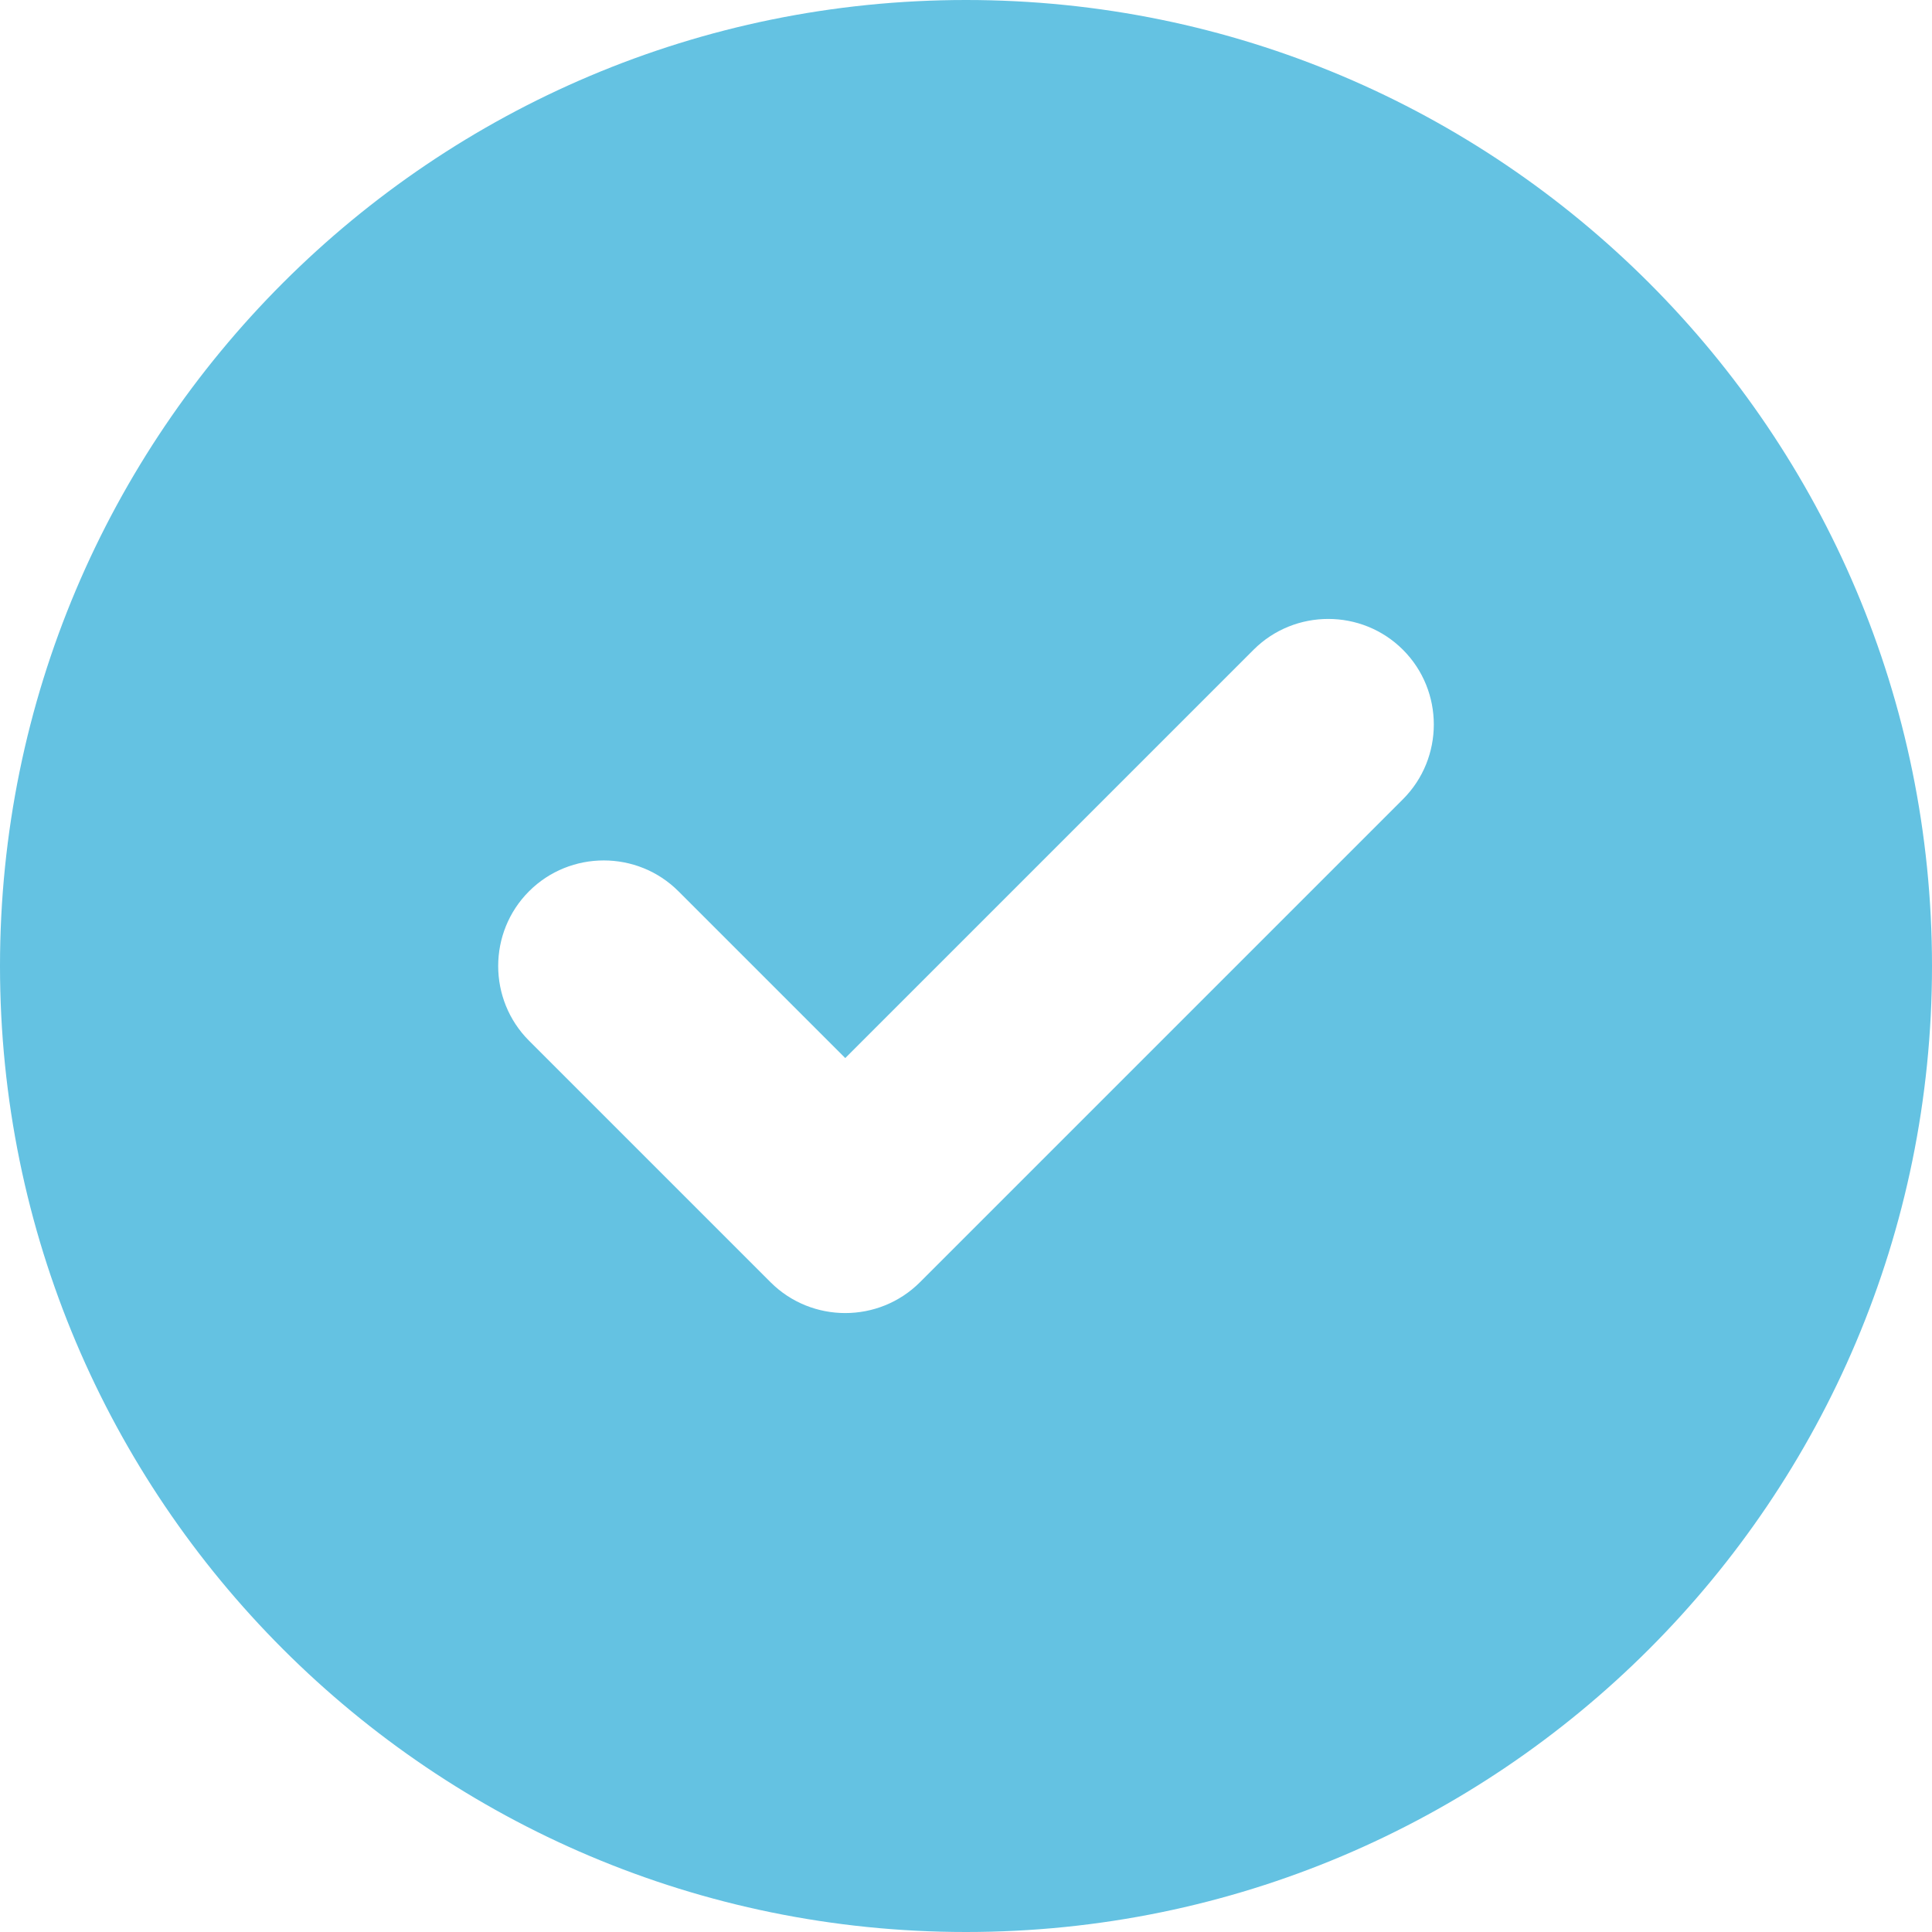
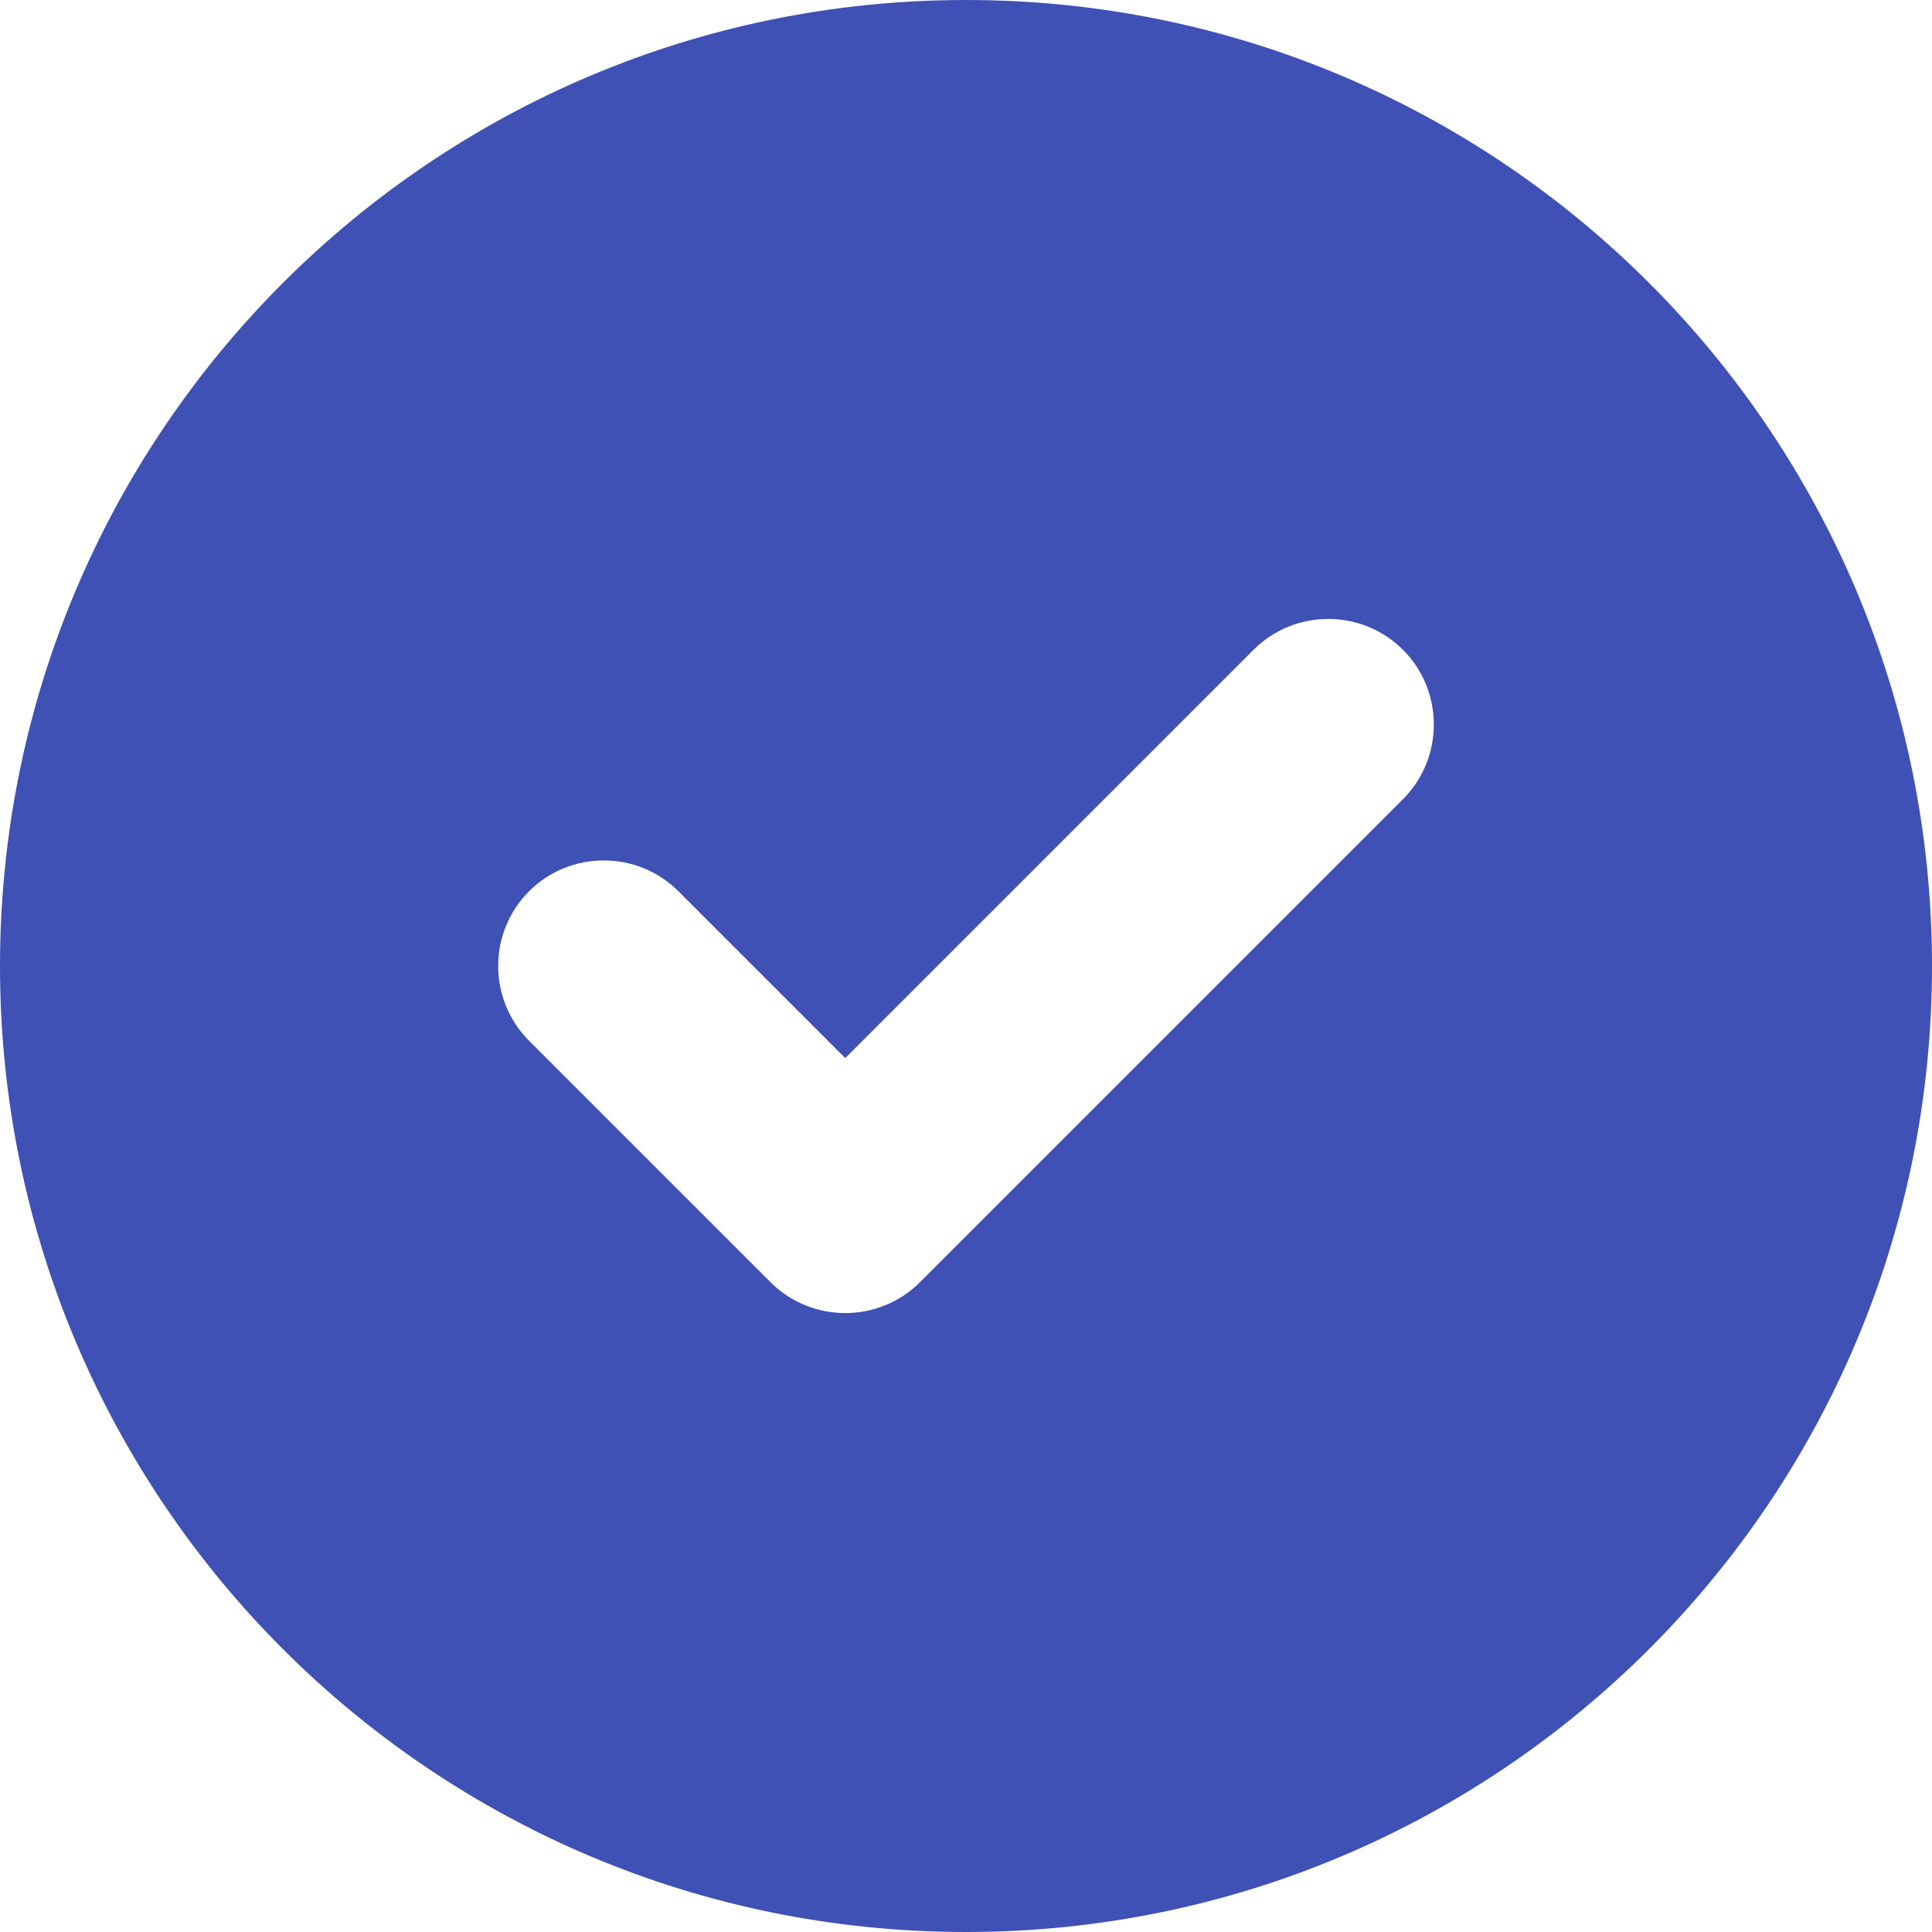
<svg xmlns="http://www.w3.org/2000/svg" viewBox="0 0 512 512">
-   <path fill="rgb(100, 194, 226)" d="M0 256C0 114.6 114.6 0 256 0C397.4 0 512 114.6 512 256C512 397.4 397.4 512 256 512C114.6 512 0 397.4 0 256zM371.8 211.8C382.7 200.9 382.7 183.1 371.8 172.2C360.9 161.3 343.1 161.3 332.2 172.2L224 280.4L179.8 236.2C168.9 225.3 151.1 225.3 140.2 236.2C129.3 247.1 129.3 264.9 140.2 275.8L204.2 339.8C215.1 350.7 232.9 350.7 243.8 339.8L371.8 211.8z" />
+   <path fill="#3F51B5" d="M0 256C0 114.6 114.6 0 256 0C397.4 0 512 114.6 512 256C512 397.4 397.4 512 256 512C114.6 512 0 397.4 0 256zM371.8 211.8C382.7 200.9 382.7 183.1 371.8 172.2C360.9 161.3 343.1 161.3 332.2 172.2L224 280.4L179.8 236.2C168.9 225.3 151.1 225.3 140.2 236.2C129.3 247.1 129.3 264.9 140.2 275.8L204.2 339.8C215.1 350.7 232.9 350.7 243.8 339.8L371.8 211.8z" />
</svg>
